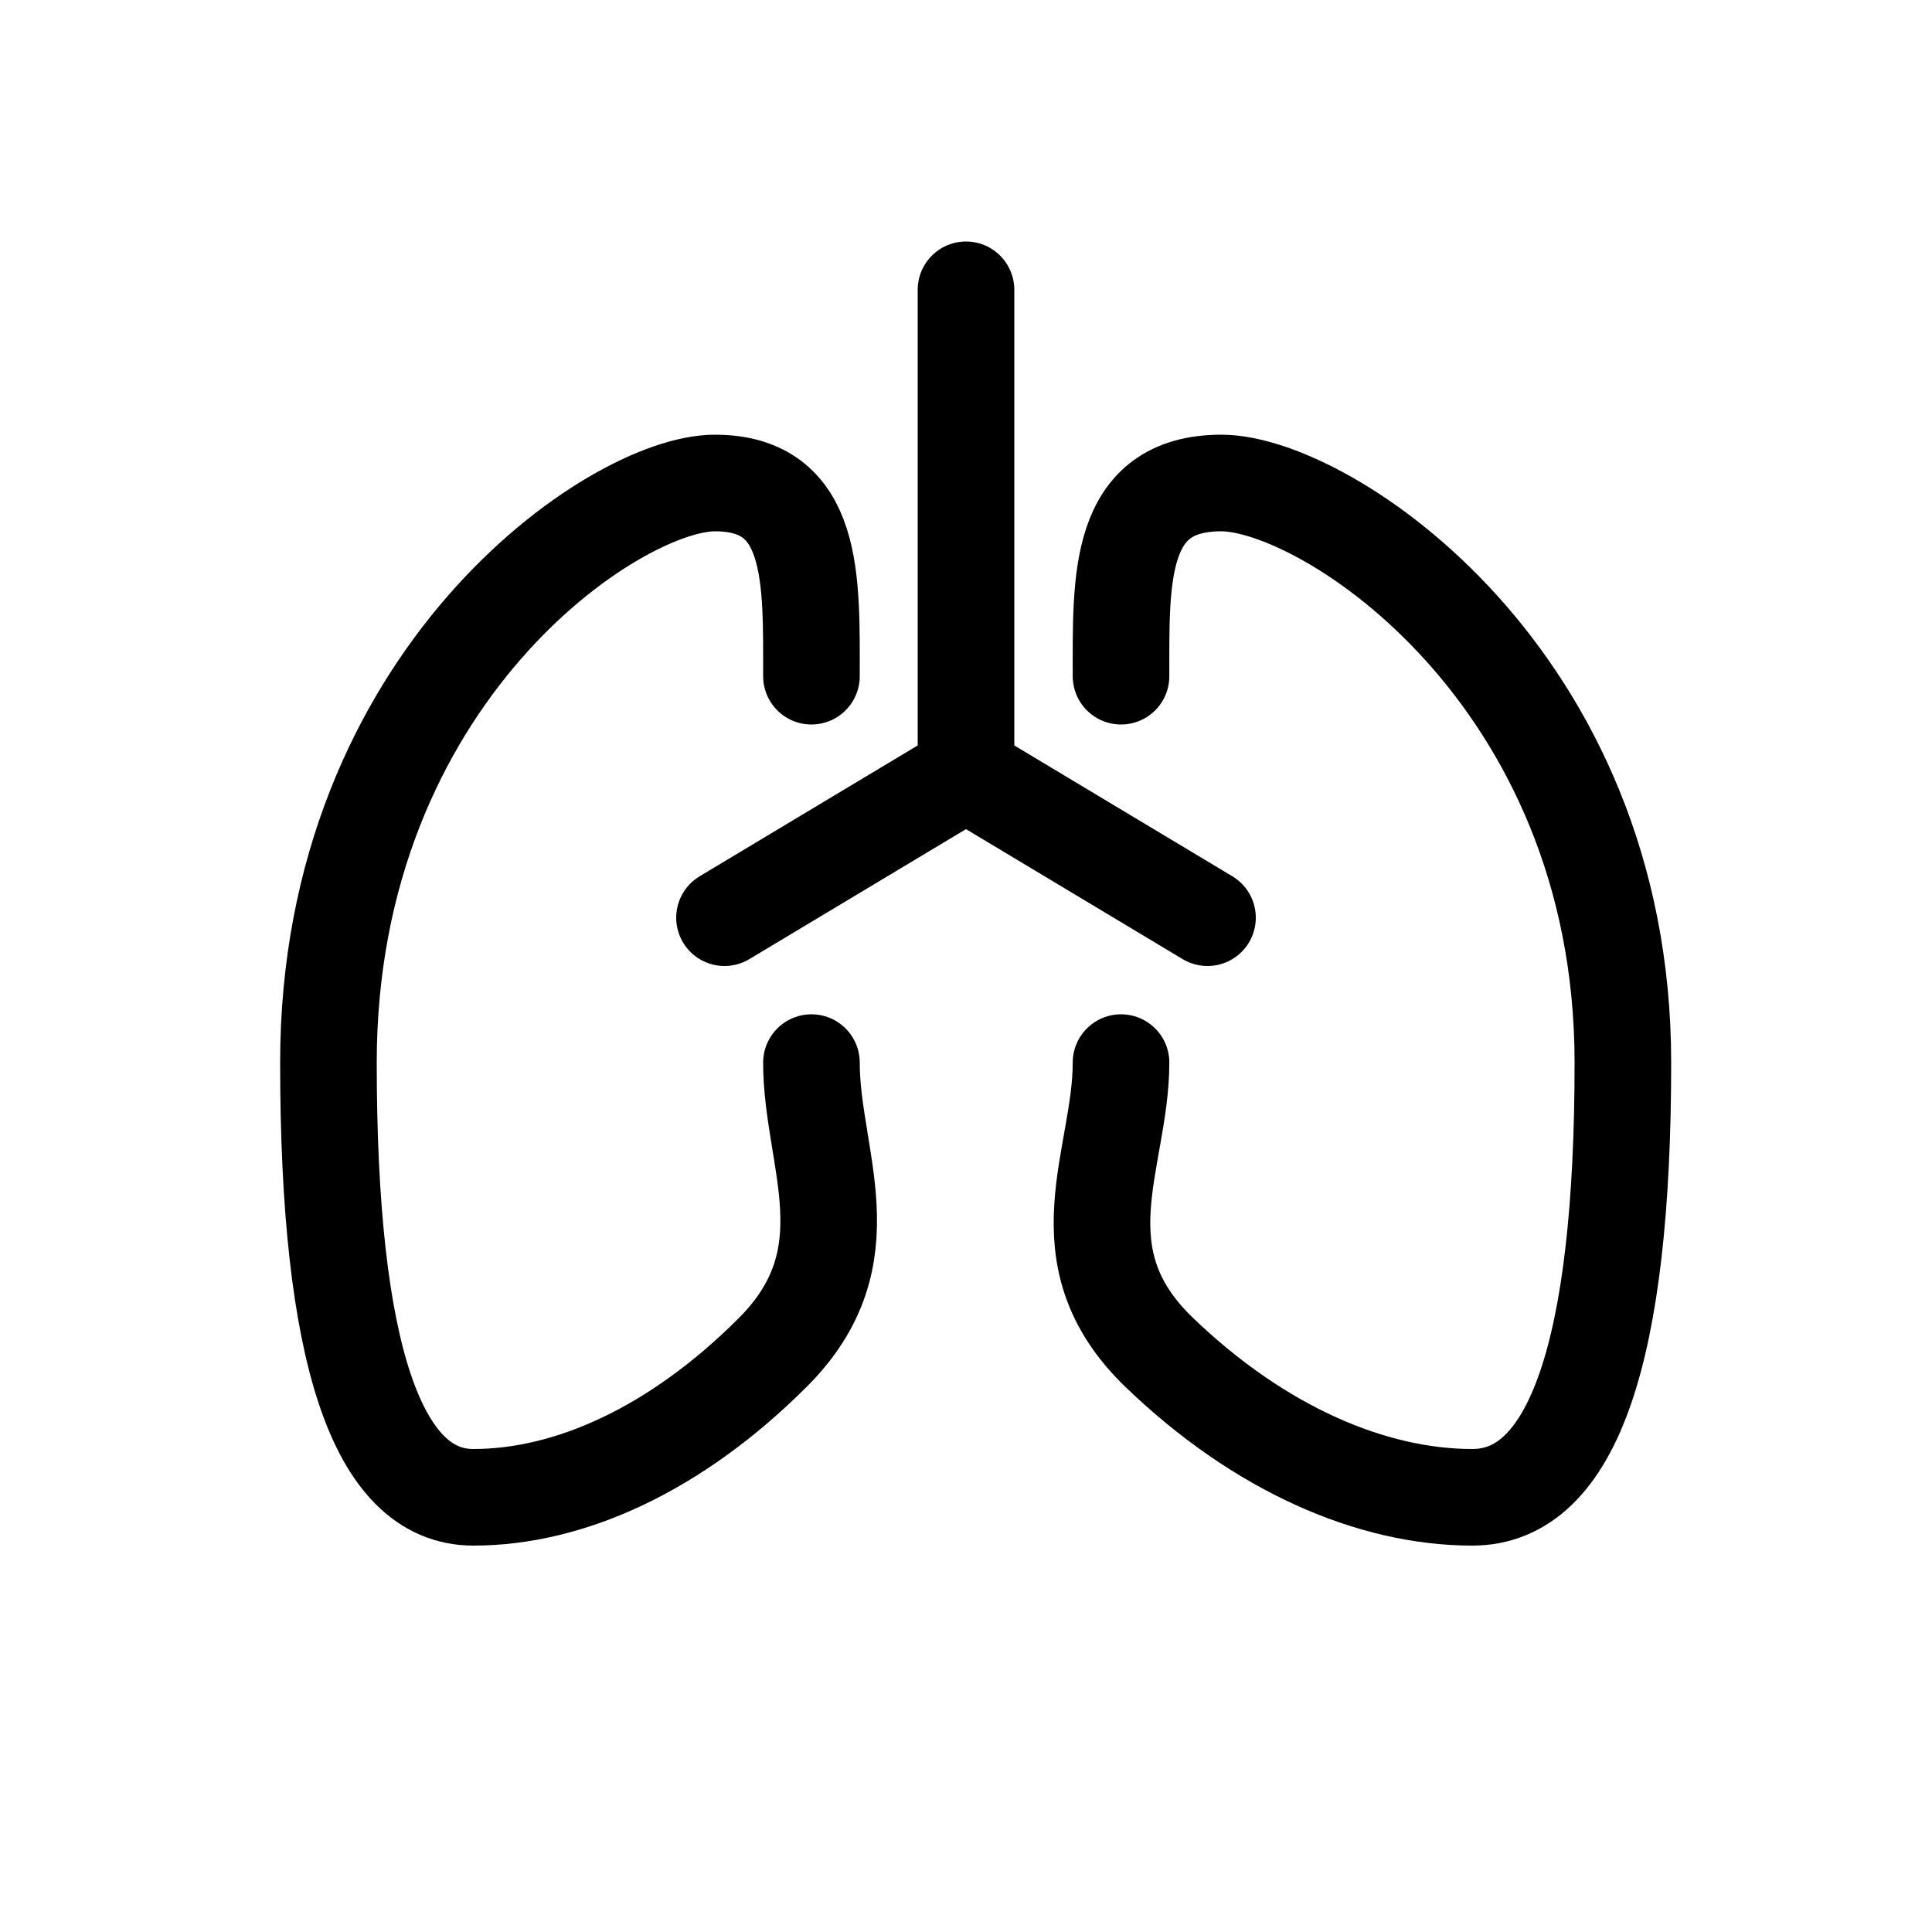
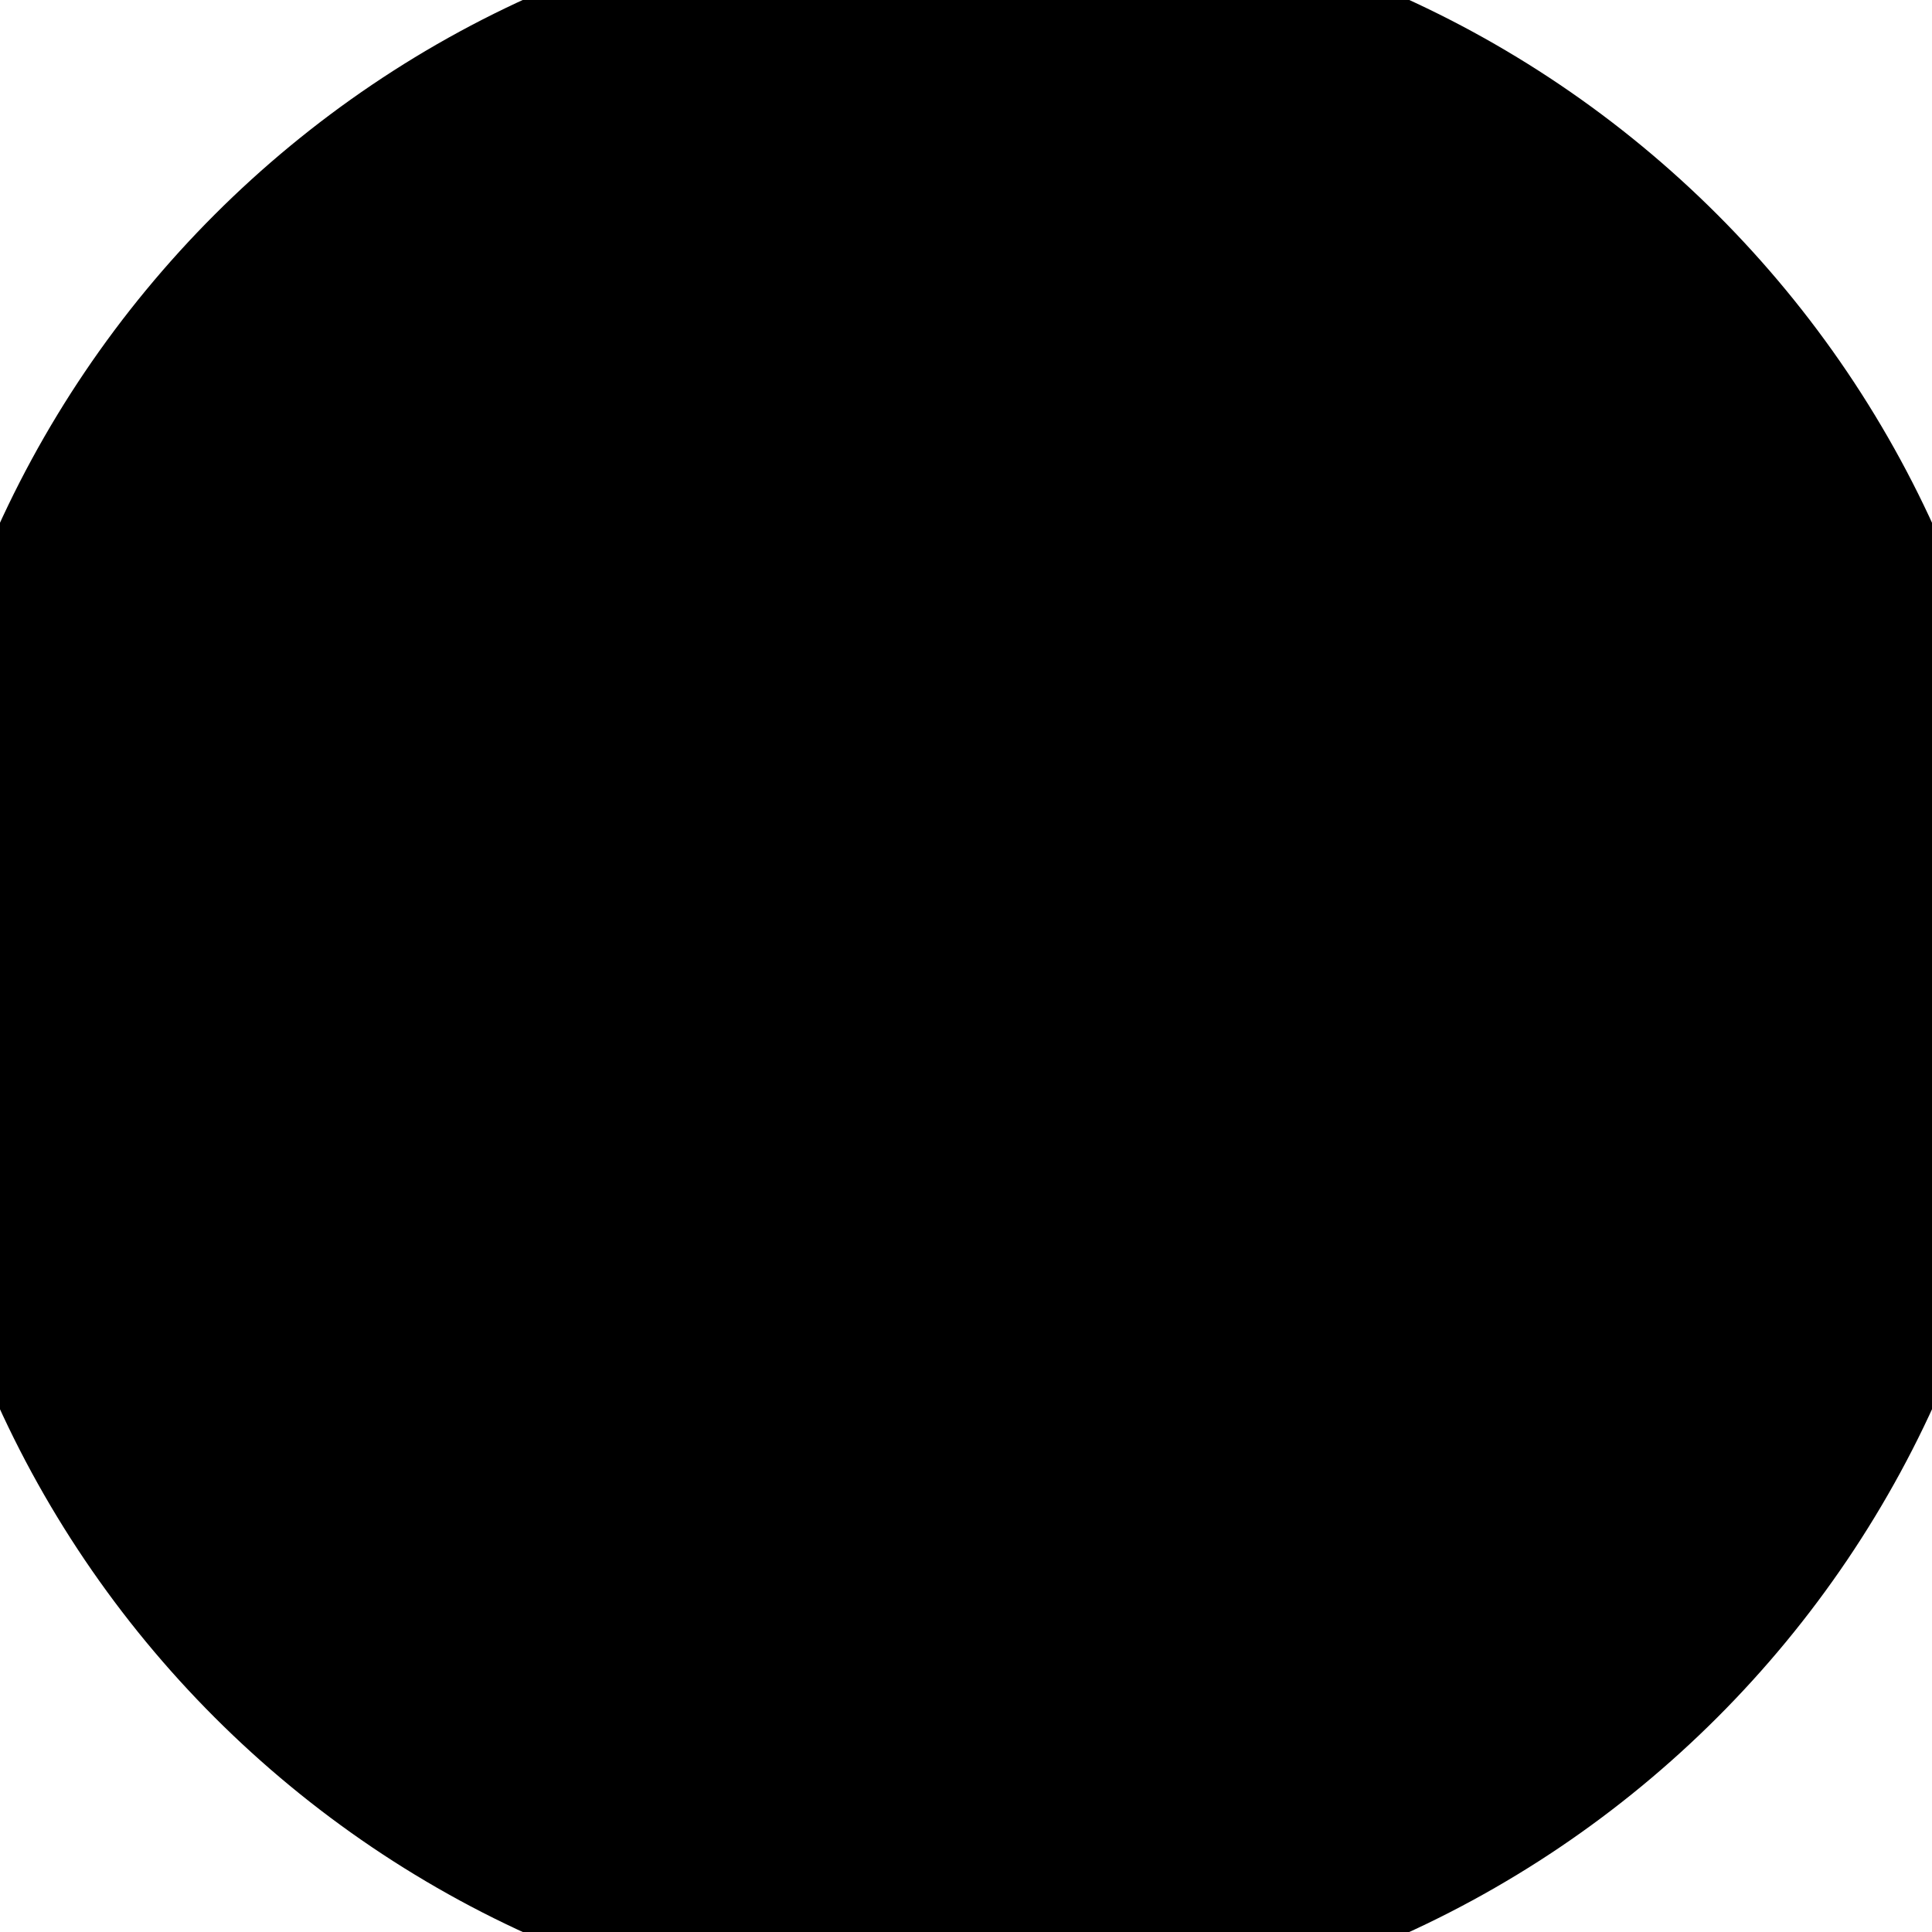
<svg xmlns="http://www.w3.org/2000/svg" viewBox="0 0 100 100">
-   <path fill="none" stroke="currentColor" stroke-linecap="round" stroke-width="5" d="M50 15v25m0 0l-12.5 7.5M50 40l12.5 7.5M42 35c0-5 .2-10-5-10S17 35 17 55c0 15 2.5 22.5 7.5 22.5S35 75 40 70s2-10 2-15M58.024 35c0-5-.207-10 5.195-10C68.623 25 84 35 84 55c0 15-2.598 22.5-7.793 22.5S65.195 75 60 70s-1.976-10-1.976-15" />
+   <circle class="category" cx="50" cy="50" r="55" />
+   <path class="category" d="M50 15v25m0 0l-12.5 7.5M50 40l12.5 7.5M42 35c0-5 .2-10-5-10S17 35 17 55c0 15 2.5 22.5 7.5 22.5S35 75 40 70s2-10 2-15M58.024 35c0-5-.207-10 5.195-10C68.623 25 84 35 84 55c0 15-2.598 22.5-7.793 22.5S65.195 75 60 70s-1.976-10-1.976-15" />
</svg>
